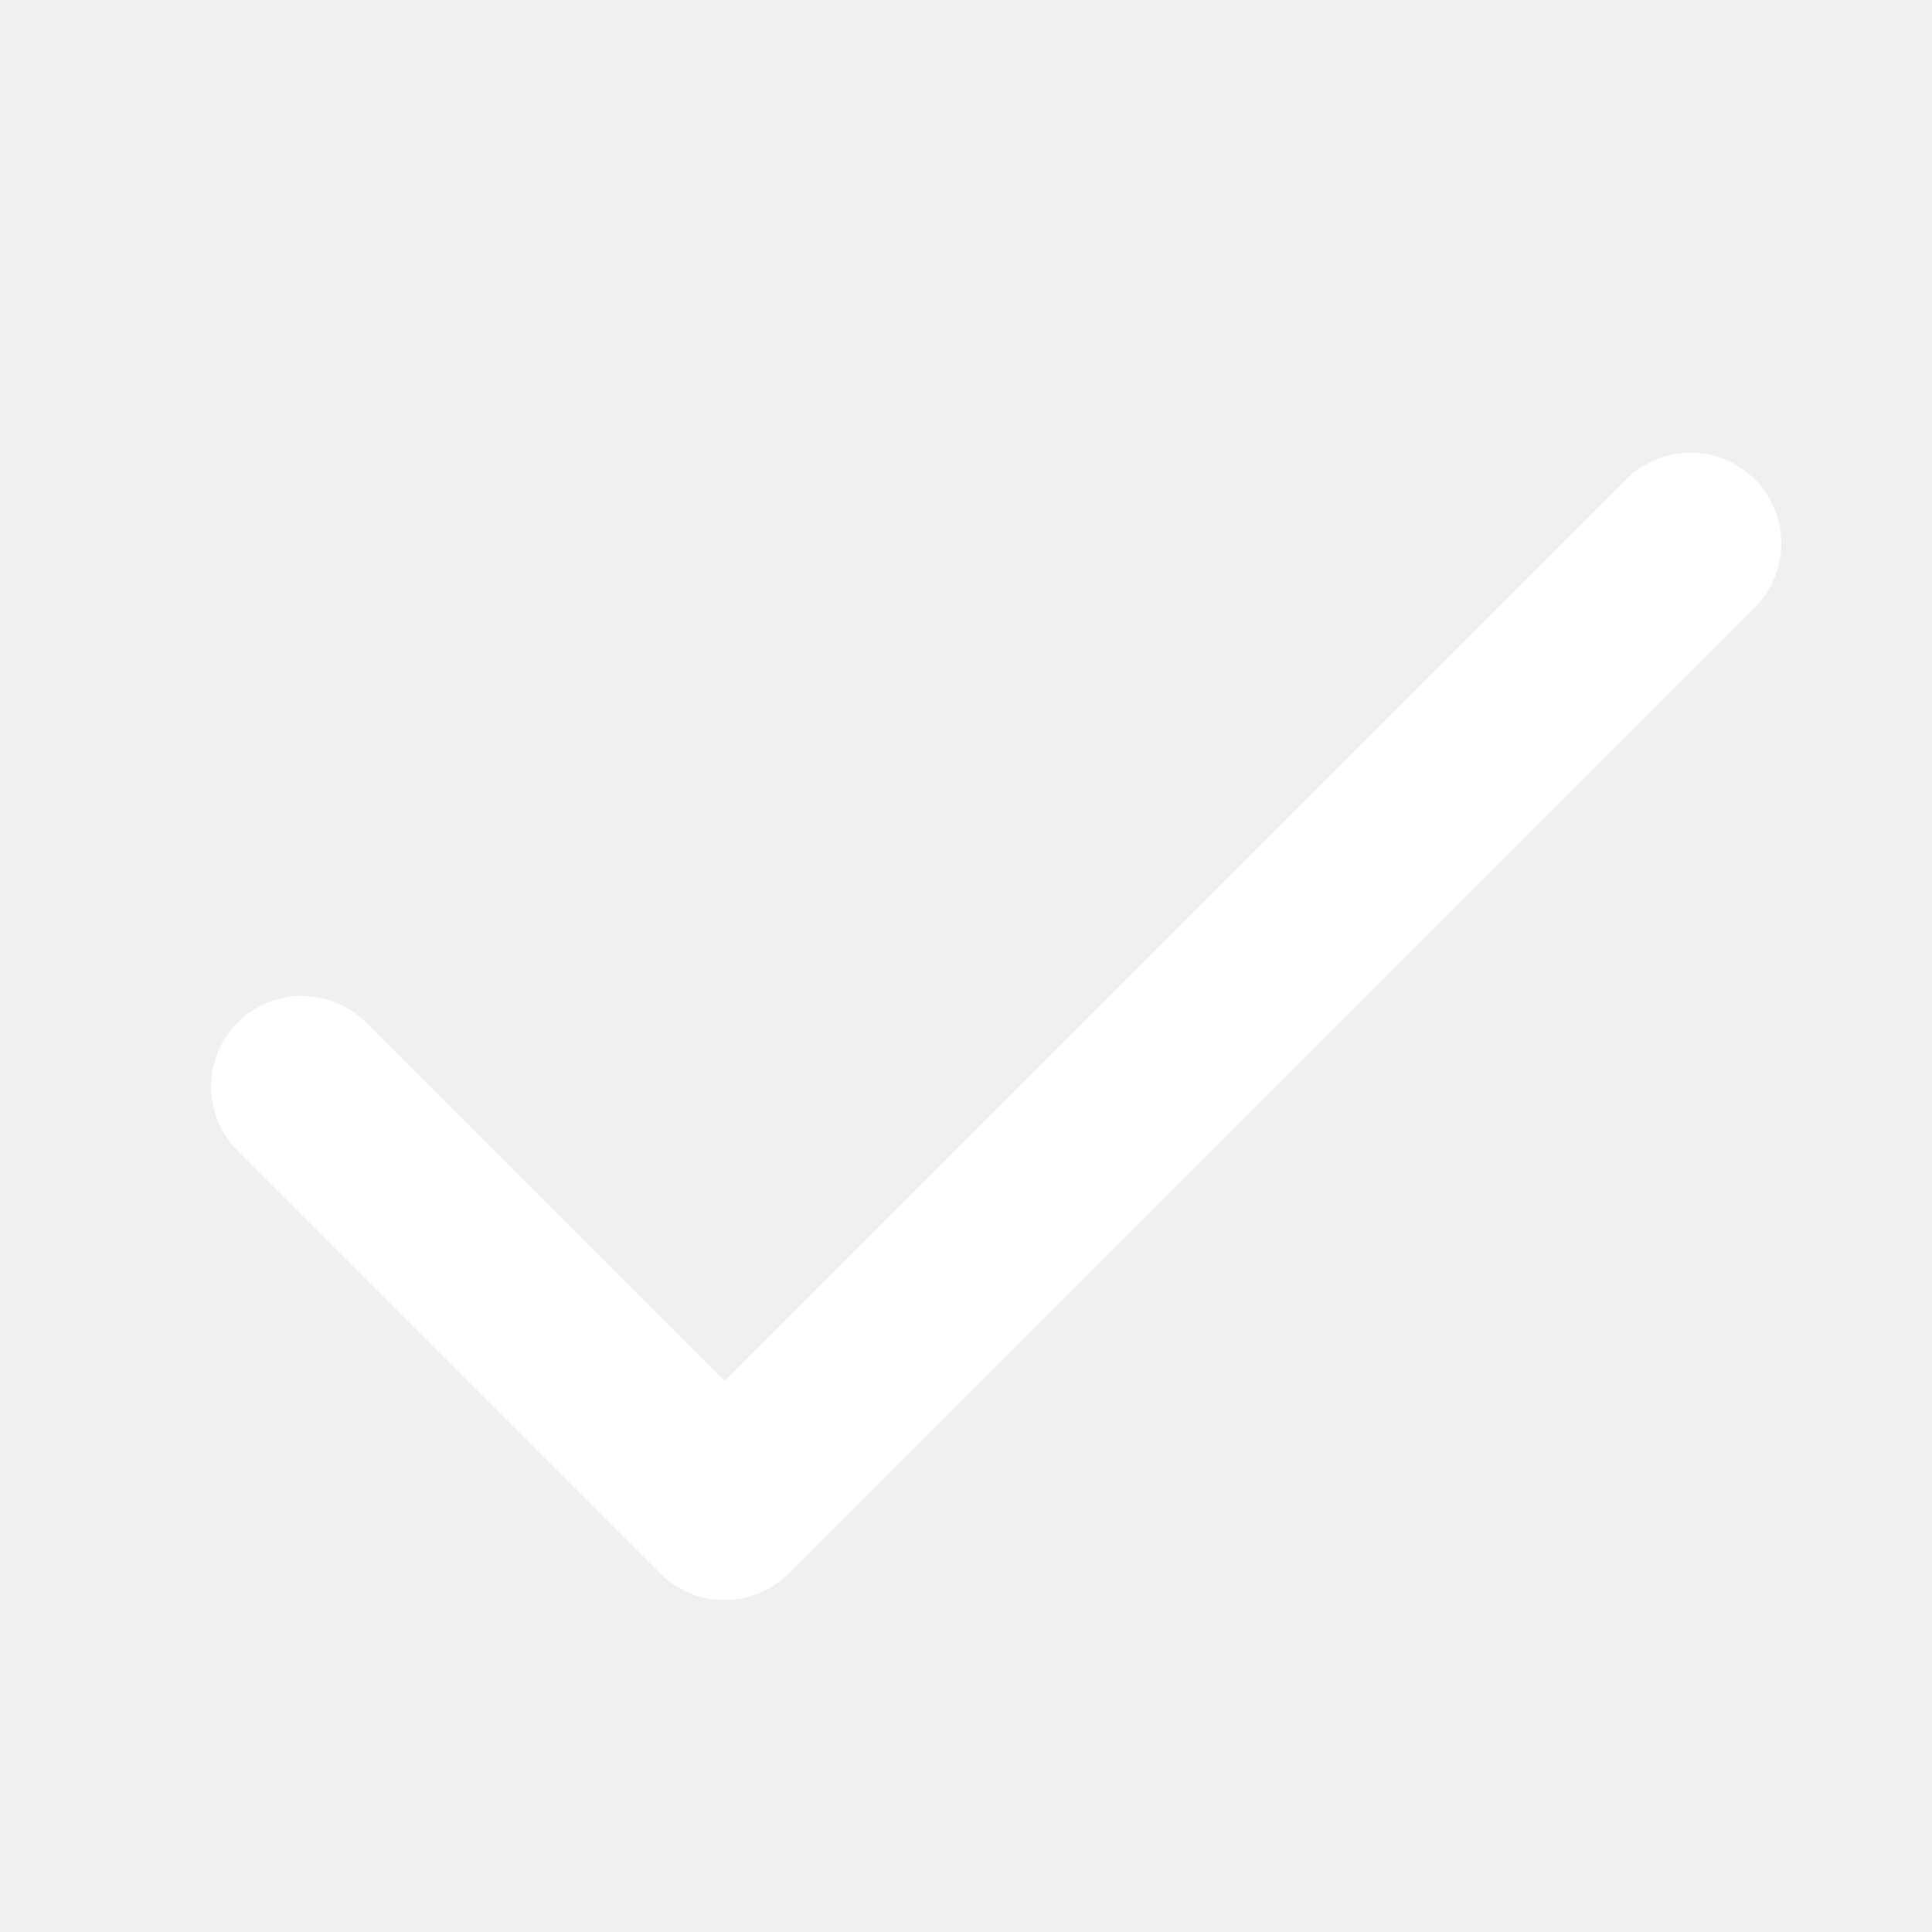
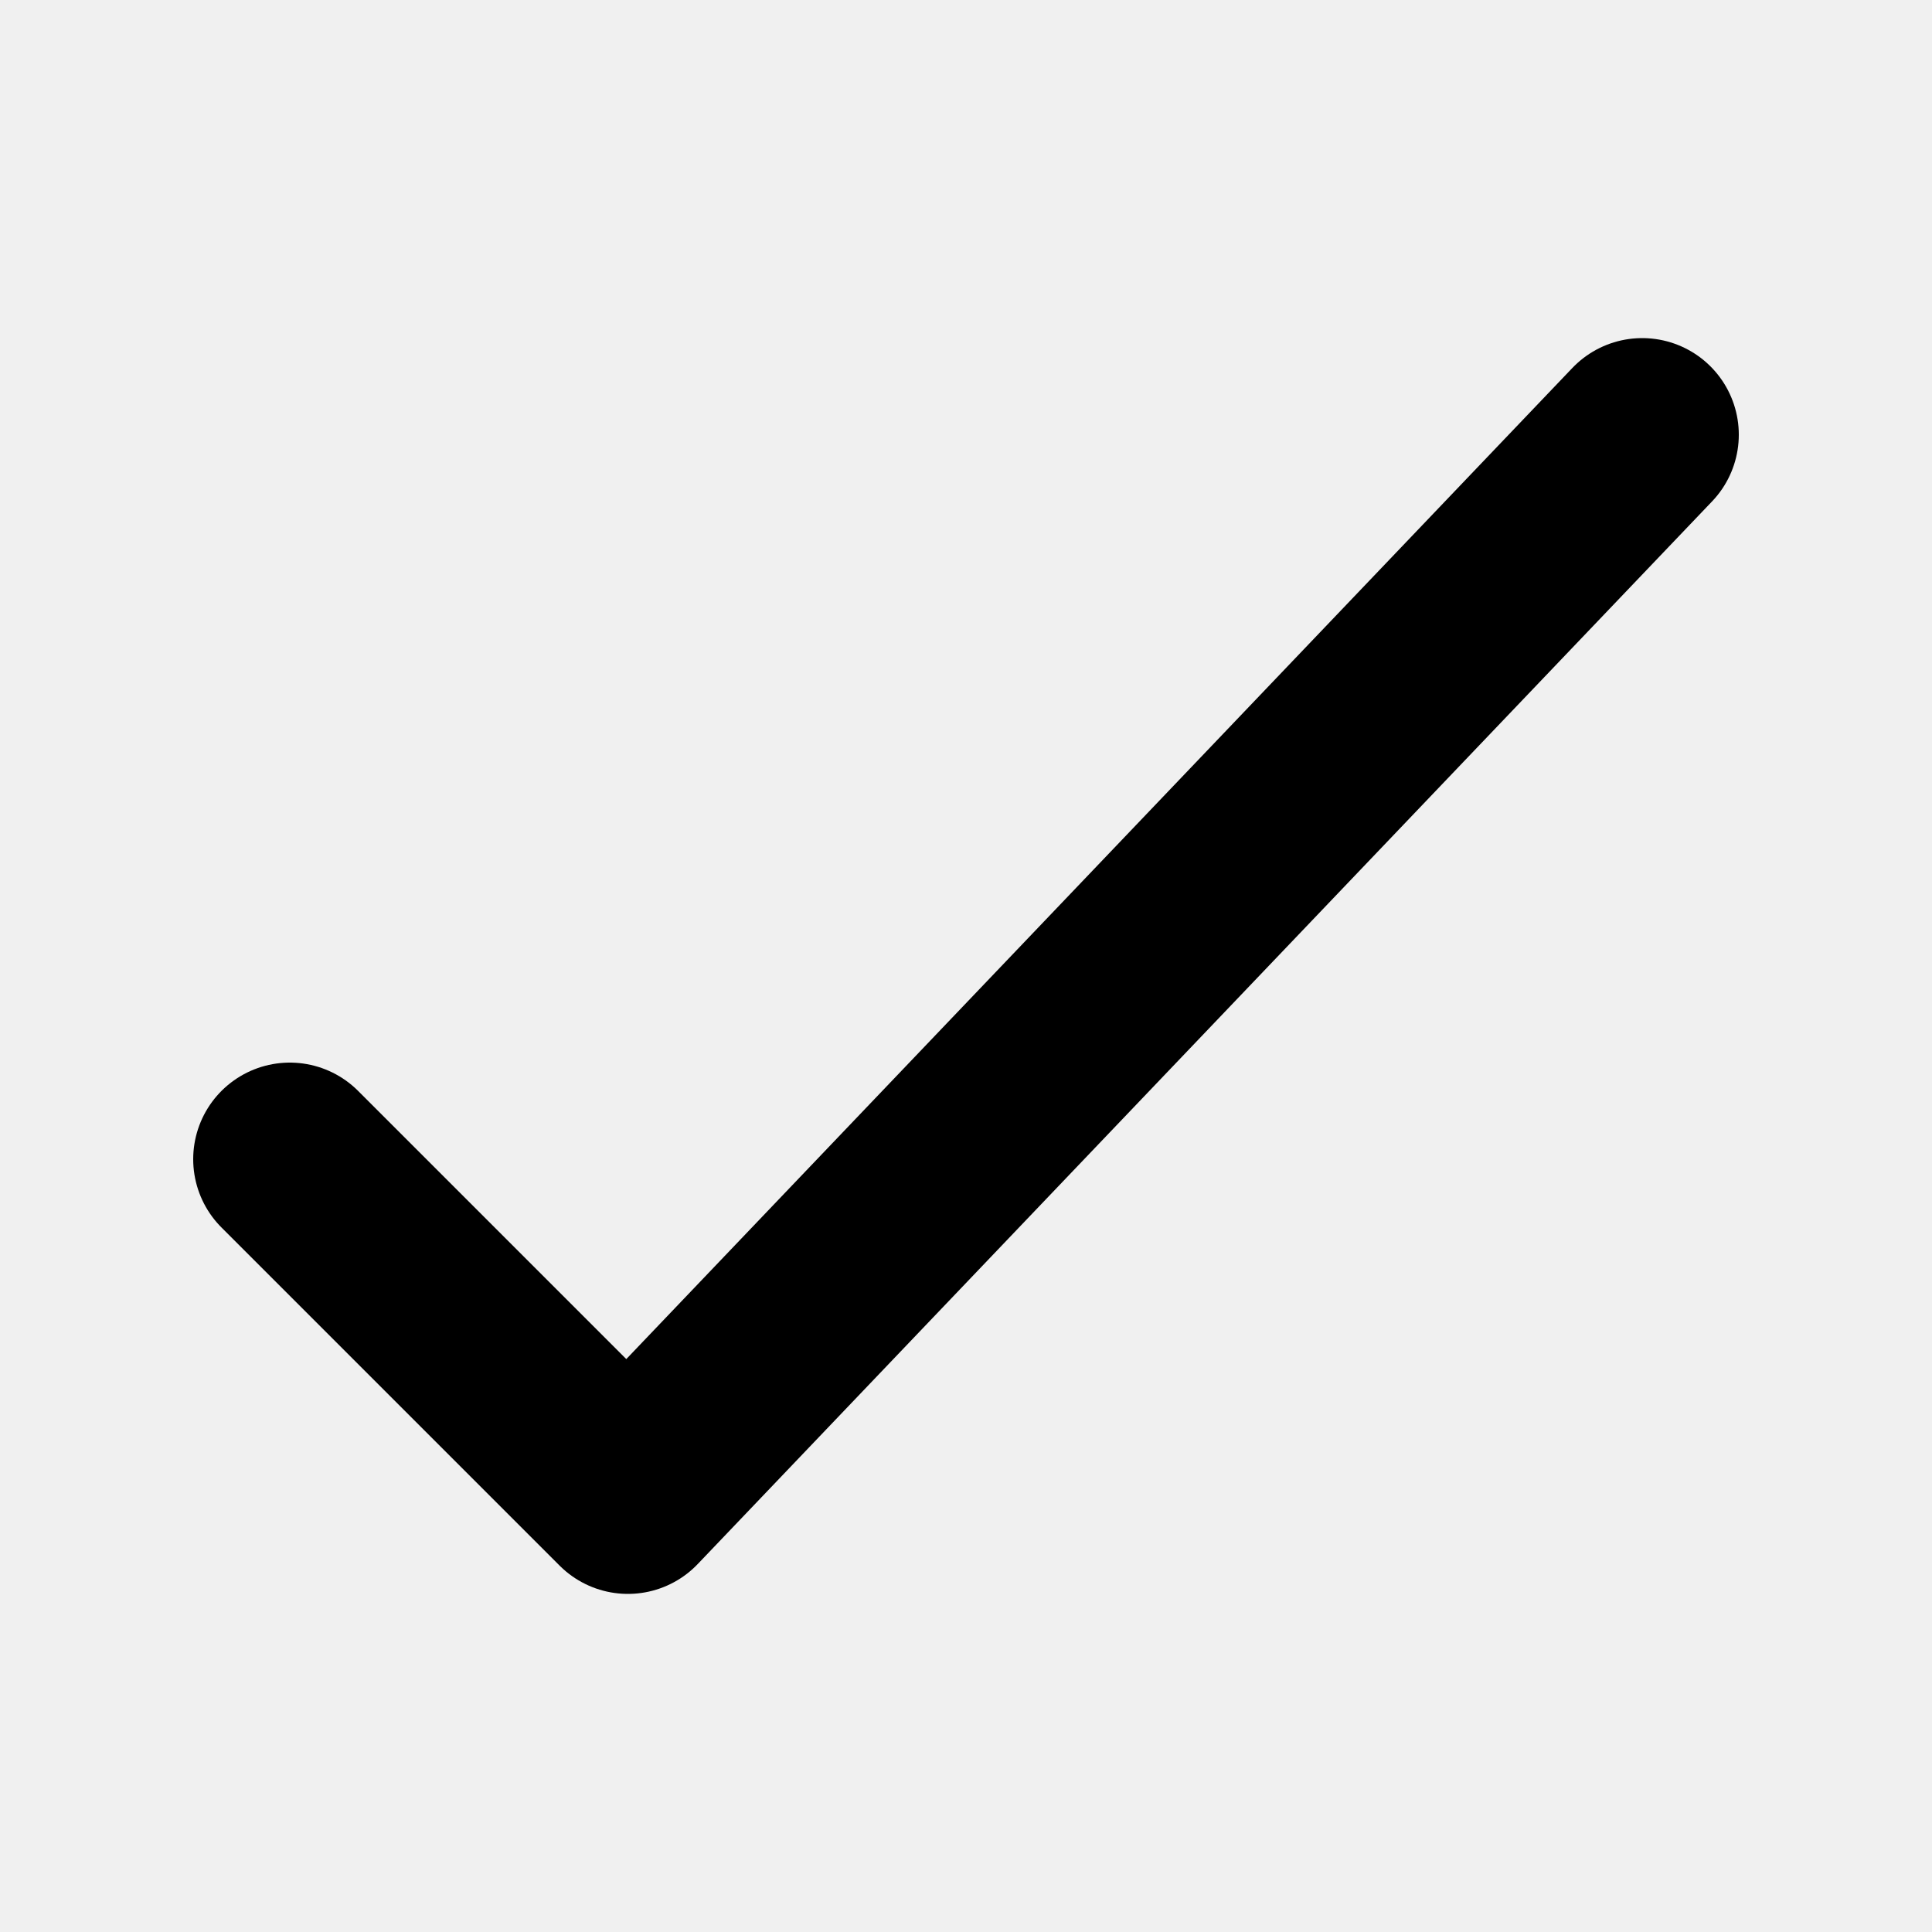
- <svg xmlns="http://www.w3.org/2000/svg" width="16" height="16" viewBox="0 0 16 16" fill="none">
-   <path d="M14.531 5.031L6.531 13.031C6.461 13.101 6.378 13.156 6.287 13.194C6.196 13.232 6.098 13.251 5.999 13.251C5.901 13.251 5.803 13.232 5.712 13.194C5.621 13.156 5.538 13.101 5.468 13.031L1.968 9.531C1.898 9.461 1.843 9.378 1.805 9.287C1.767 9.196 1.748 9.098 1.748 8.999C1.748 8.901 1.767 8.803 1.805 8.712C1.843 8.621 1.898 8.538 1.968 8.468C2.038 8.398 2.121 8.343 2.212 8.305C2.303 8.267 2.401 8.248 2.499 8.248C2.598 8.248 2.696 8.267 2.787 8.305C2.878 8.343 2.961 8.398 3.031 8.468L6 11.437L13.469 3.969C13.61 3.828 13.801 3.749 14.001 3.749C14.2 3.749 14.391 3.828 14.532 3.969C14.673 4.11 14.752 4.301 14.752 4.501C14.752 4.7 14.673 4.891 14.532 5.032L14.531 5.031Z" fill="white" />
+ <svg xmlns="http://www.w3.org/2000/svg" width="24" height="24" viewBox="0 0 24 24" fill="none">
+   <path d="M3.6 14.4L7.8 18.6L20.4 5.4" stroke="black" stroke-width="2.4" stroke-linecap="round" stroke-linejoin="round" />
</svg>
